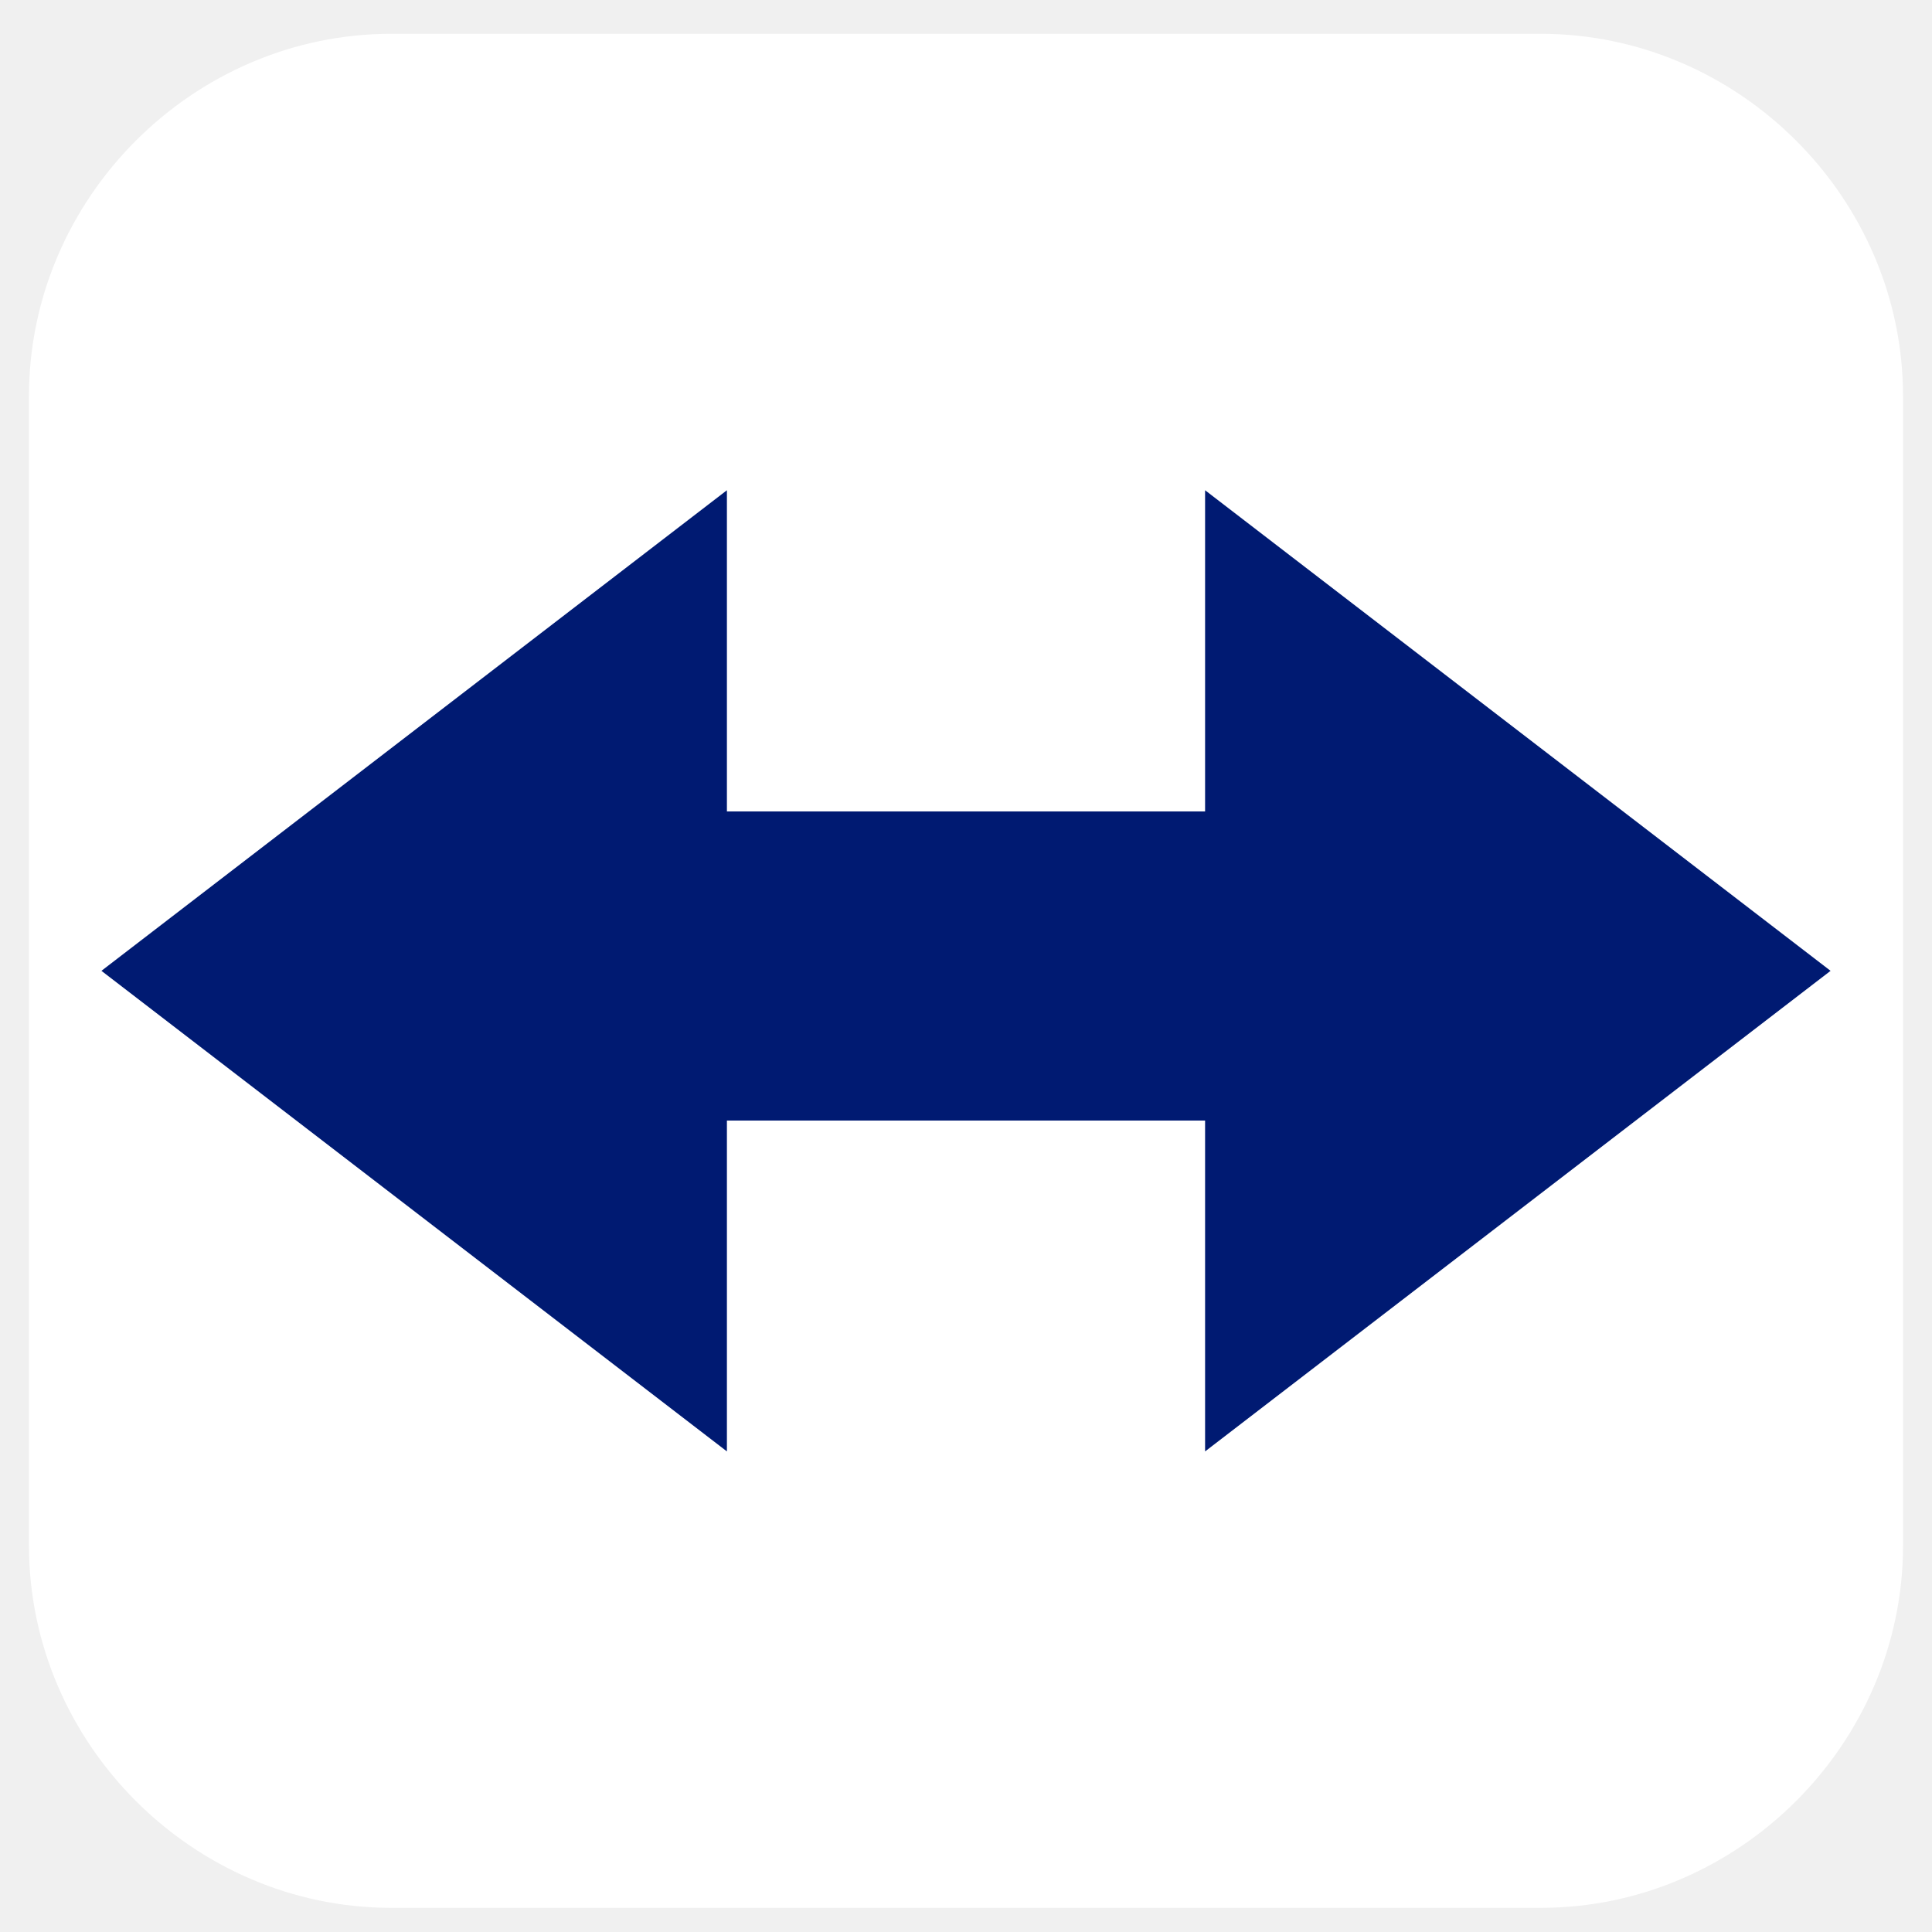
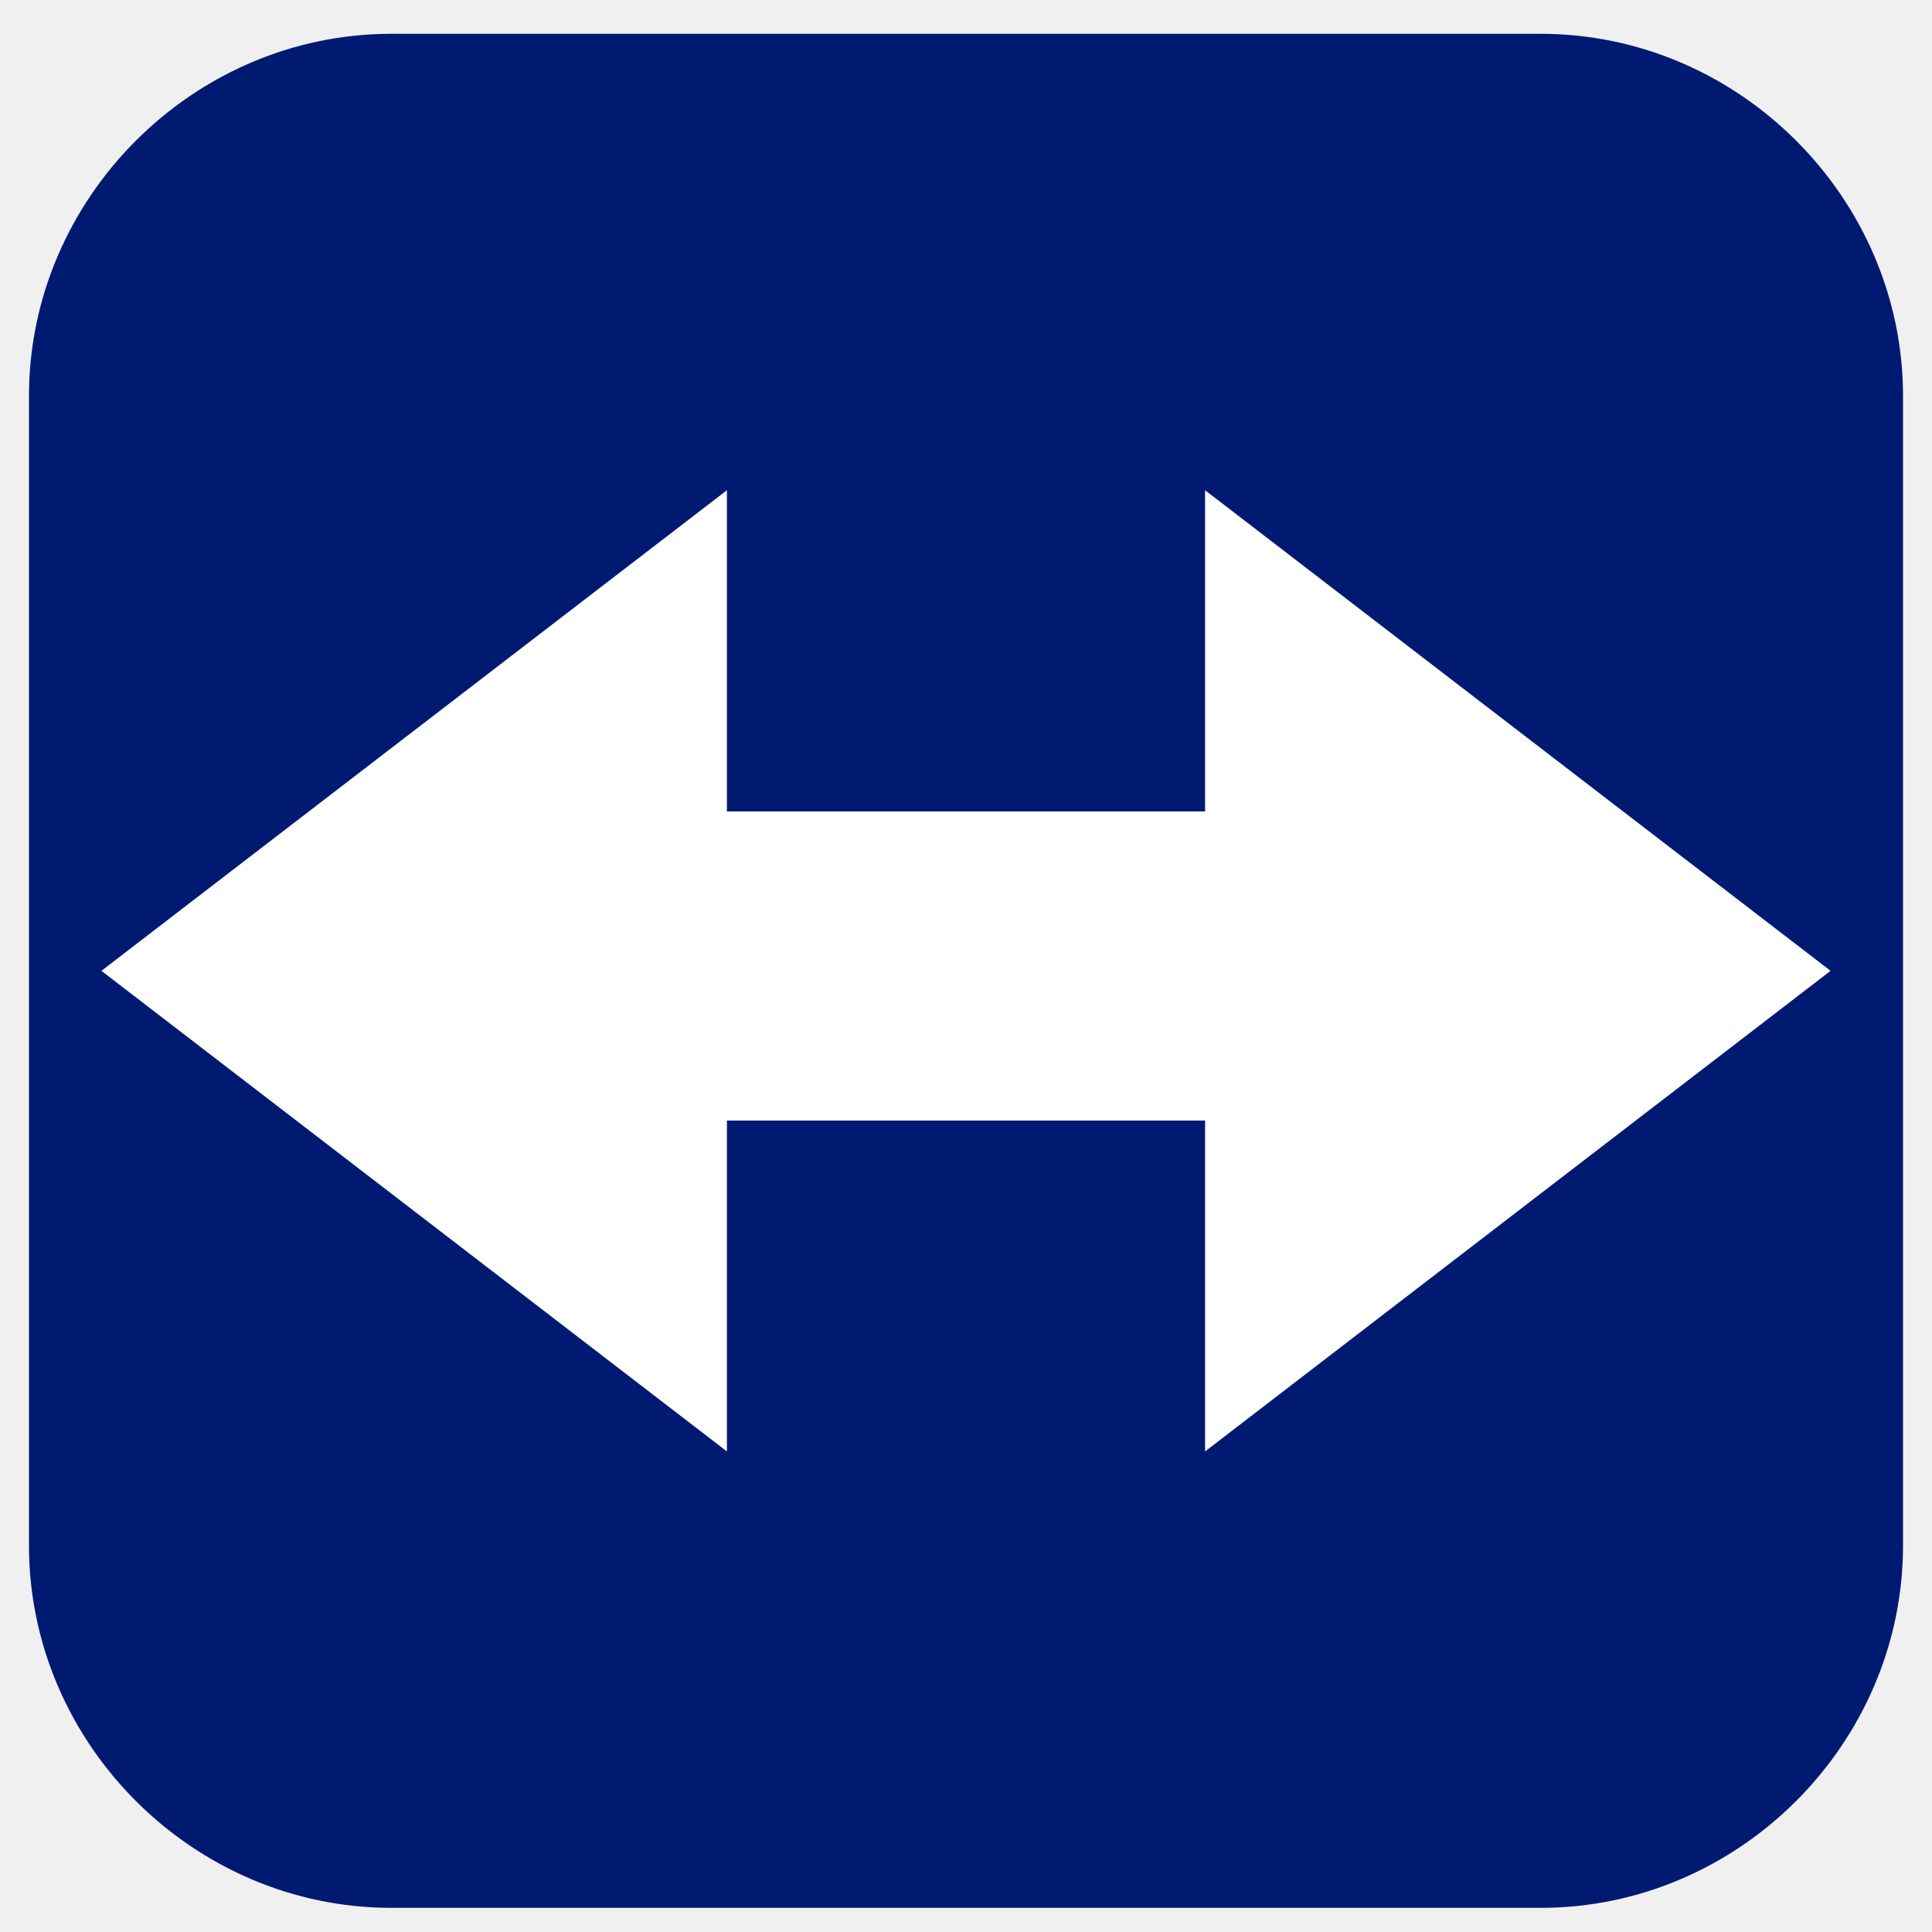
<svg xmlns="http://www.w3.org/2000/svg" version="1.1" id="Layer_1" x="0px" y="0px" viewBox="0 0 80 80" style="enable-background:new 0 0 80 80;" xml:space="preserve">
  <style type="text/css">
- 	.st0{fill:#FFFFFF;}
- 	.st1{fill:#001A72;}
+ 	.st0{fill:#001A72;}
+ 	.st1{fill:#FFFFFF;}
</style>
  <path class="st0" d="M63.8,79H16.2c-8.2,0-15-6.8-15-15V16.4c0-8.2,6.8-15,15-15h47.6c8.2,0,15,6.8,15,15V64  C78.8,72.2,72,79,63.8,79z" />
  <polygon class="st1" points="75.8,40.2 49.9,20.3 49.9,33.6 30.1,33.6 30.1,20.3 4.2,40.2 30.1,60.1 30.1,46.4 49.9,46.4 49.9,60.1   " />
</svg>
